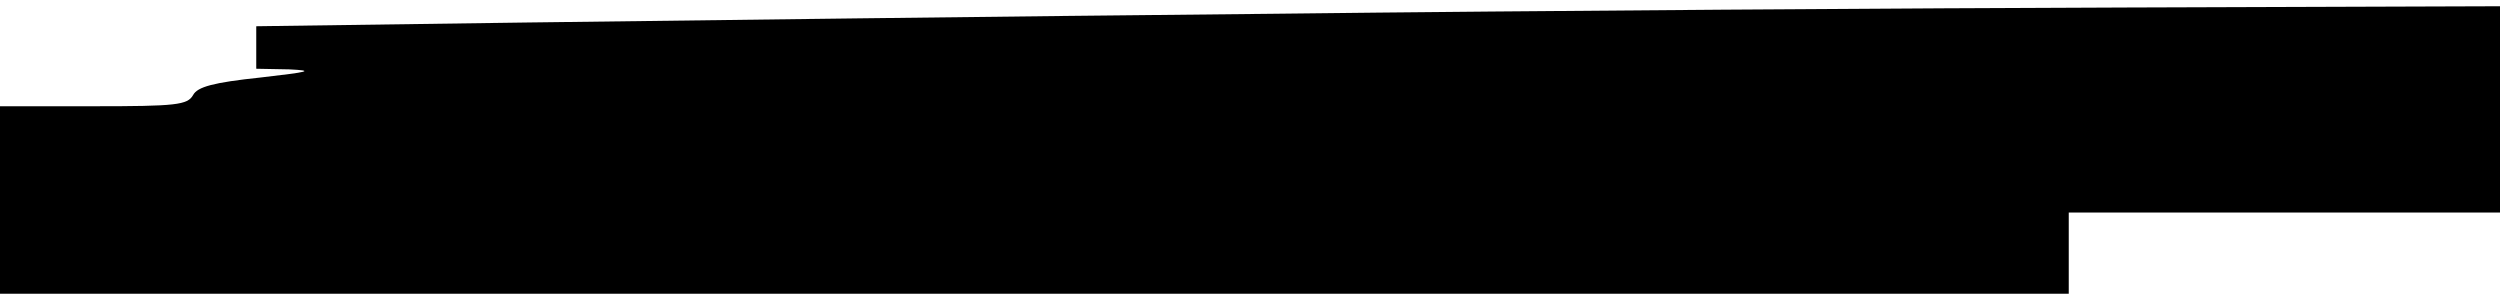
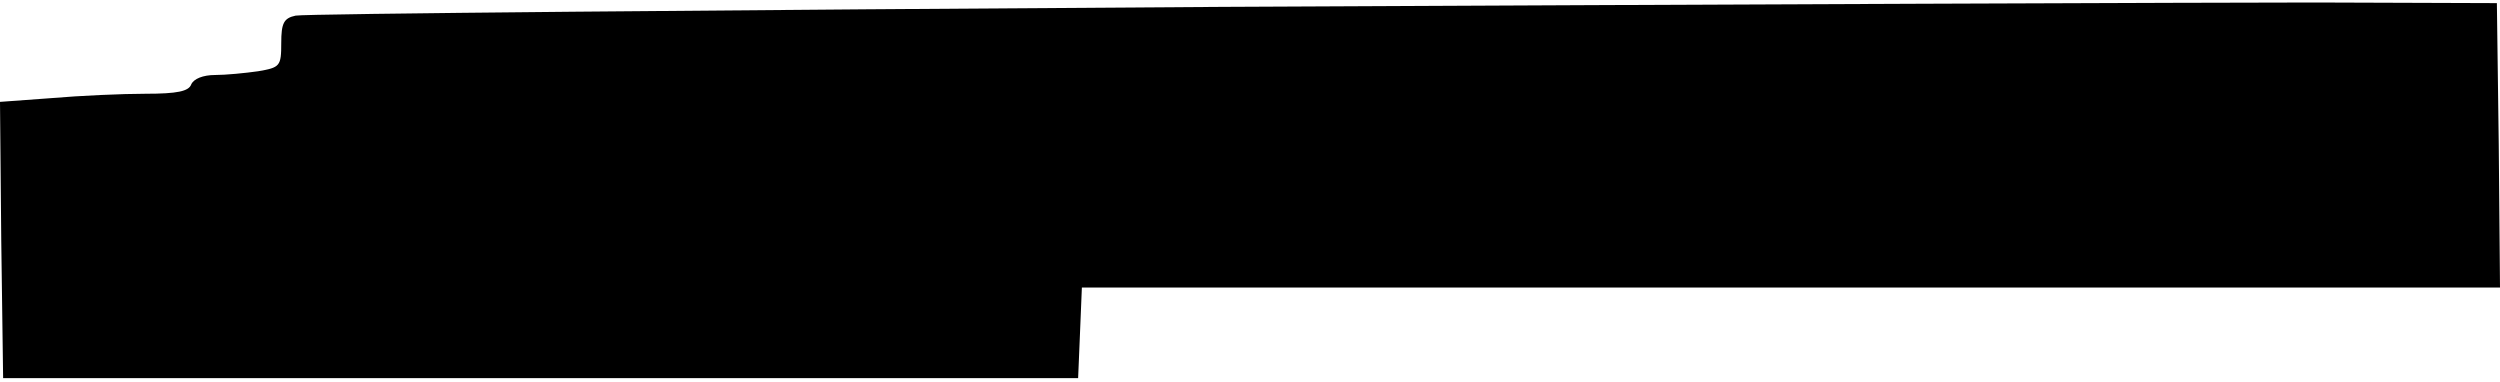
- <svg xmlns="http://www.w3.org/2000/svg" version="1.0" width="400pt" height="48pt" viewBox="0 0 400 48" preserveAspectRatio="xMidYMid meet">
-   <g transform="translate(0,48) scale(0.1,-0.1)" fill="#000000" stroke="none">
-     <path d="M2040 458 c-421 -4 -960 -11 -1197 -14 l-433 -6 0 -34 0 -34 53 -1 c41 -2 32 -4 -46 -13 -76 -8 -101 -15 -108 -28 -9 -16 -27 -18 -159 -18 l-150 0 0 -150 0 -150 1655 0 1655 0 0 65 0 65 345 0 345 0 0 165 0 165 -597 -2 c-329 -1 -942 -5 -1363 -10z" />
+ <svg xmlns="http://www.w3.org/2000/svg" version="1.0" width="400pt" height="61pt" viewBox="0 0 400 61" preserveAspectRatio="xMidYMid meet">
+   <g transform="translate(0,61) scale(0.1,-0.1)" fill="#000000" stroke="none">
+     <path d="M1955 599 c-803 -5 -1470 -11 -1482 -14 -19 -4 -23 -12 -23 -44 0 -37 -2 -39 -37 -45 -21 -3 -52 -6 -69 -6 -19 0 -34 -6 -38 -15 -4 -11 -22 -15 -73 -15 -37 0 -105 -3 -151 -7 l-82 -6 2 -221 3 -221 860 0 860 0 3 72 3 73 1135 0 1134 0 -2 228 -3 227 -290 1 c-159 0 -947 -3 -1750 -7z" />
  </g>
</svg>
